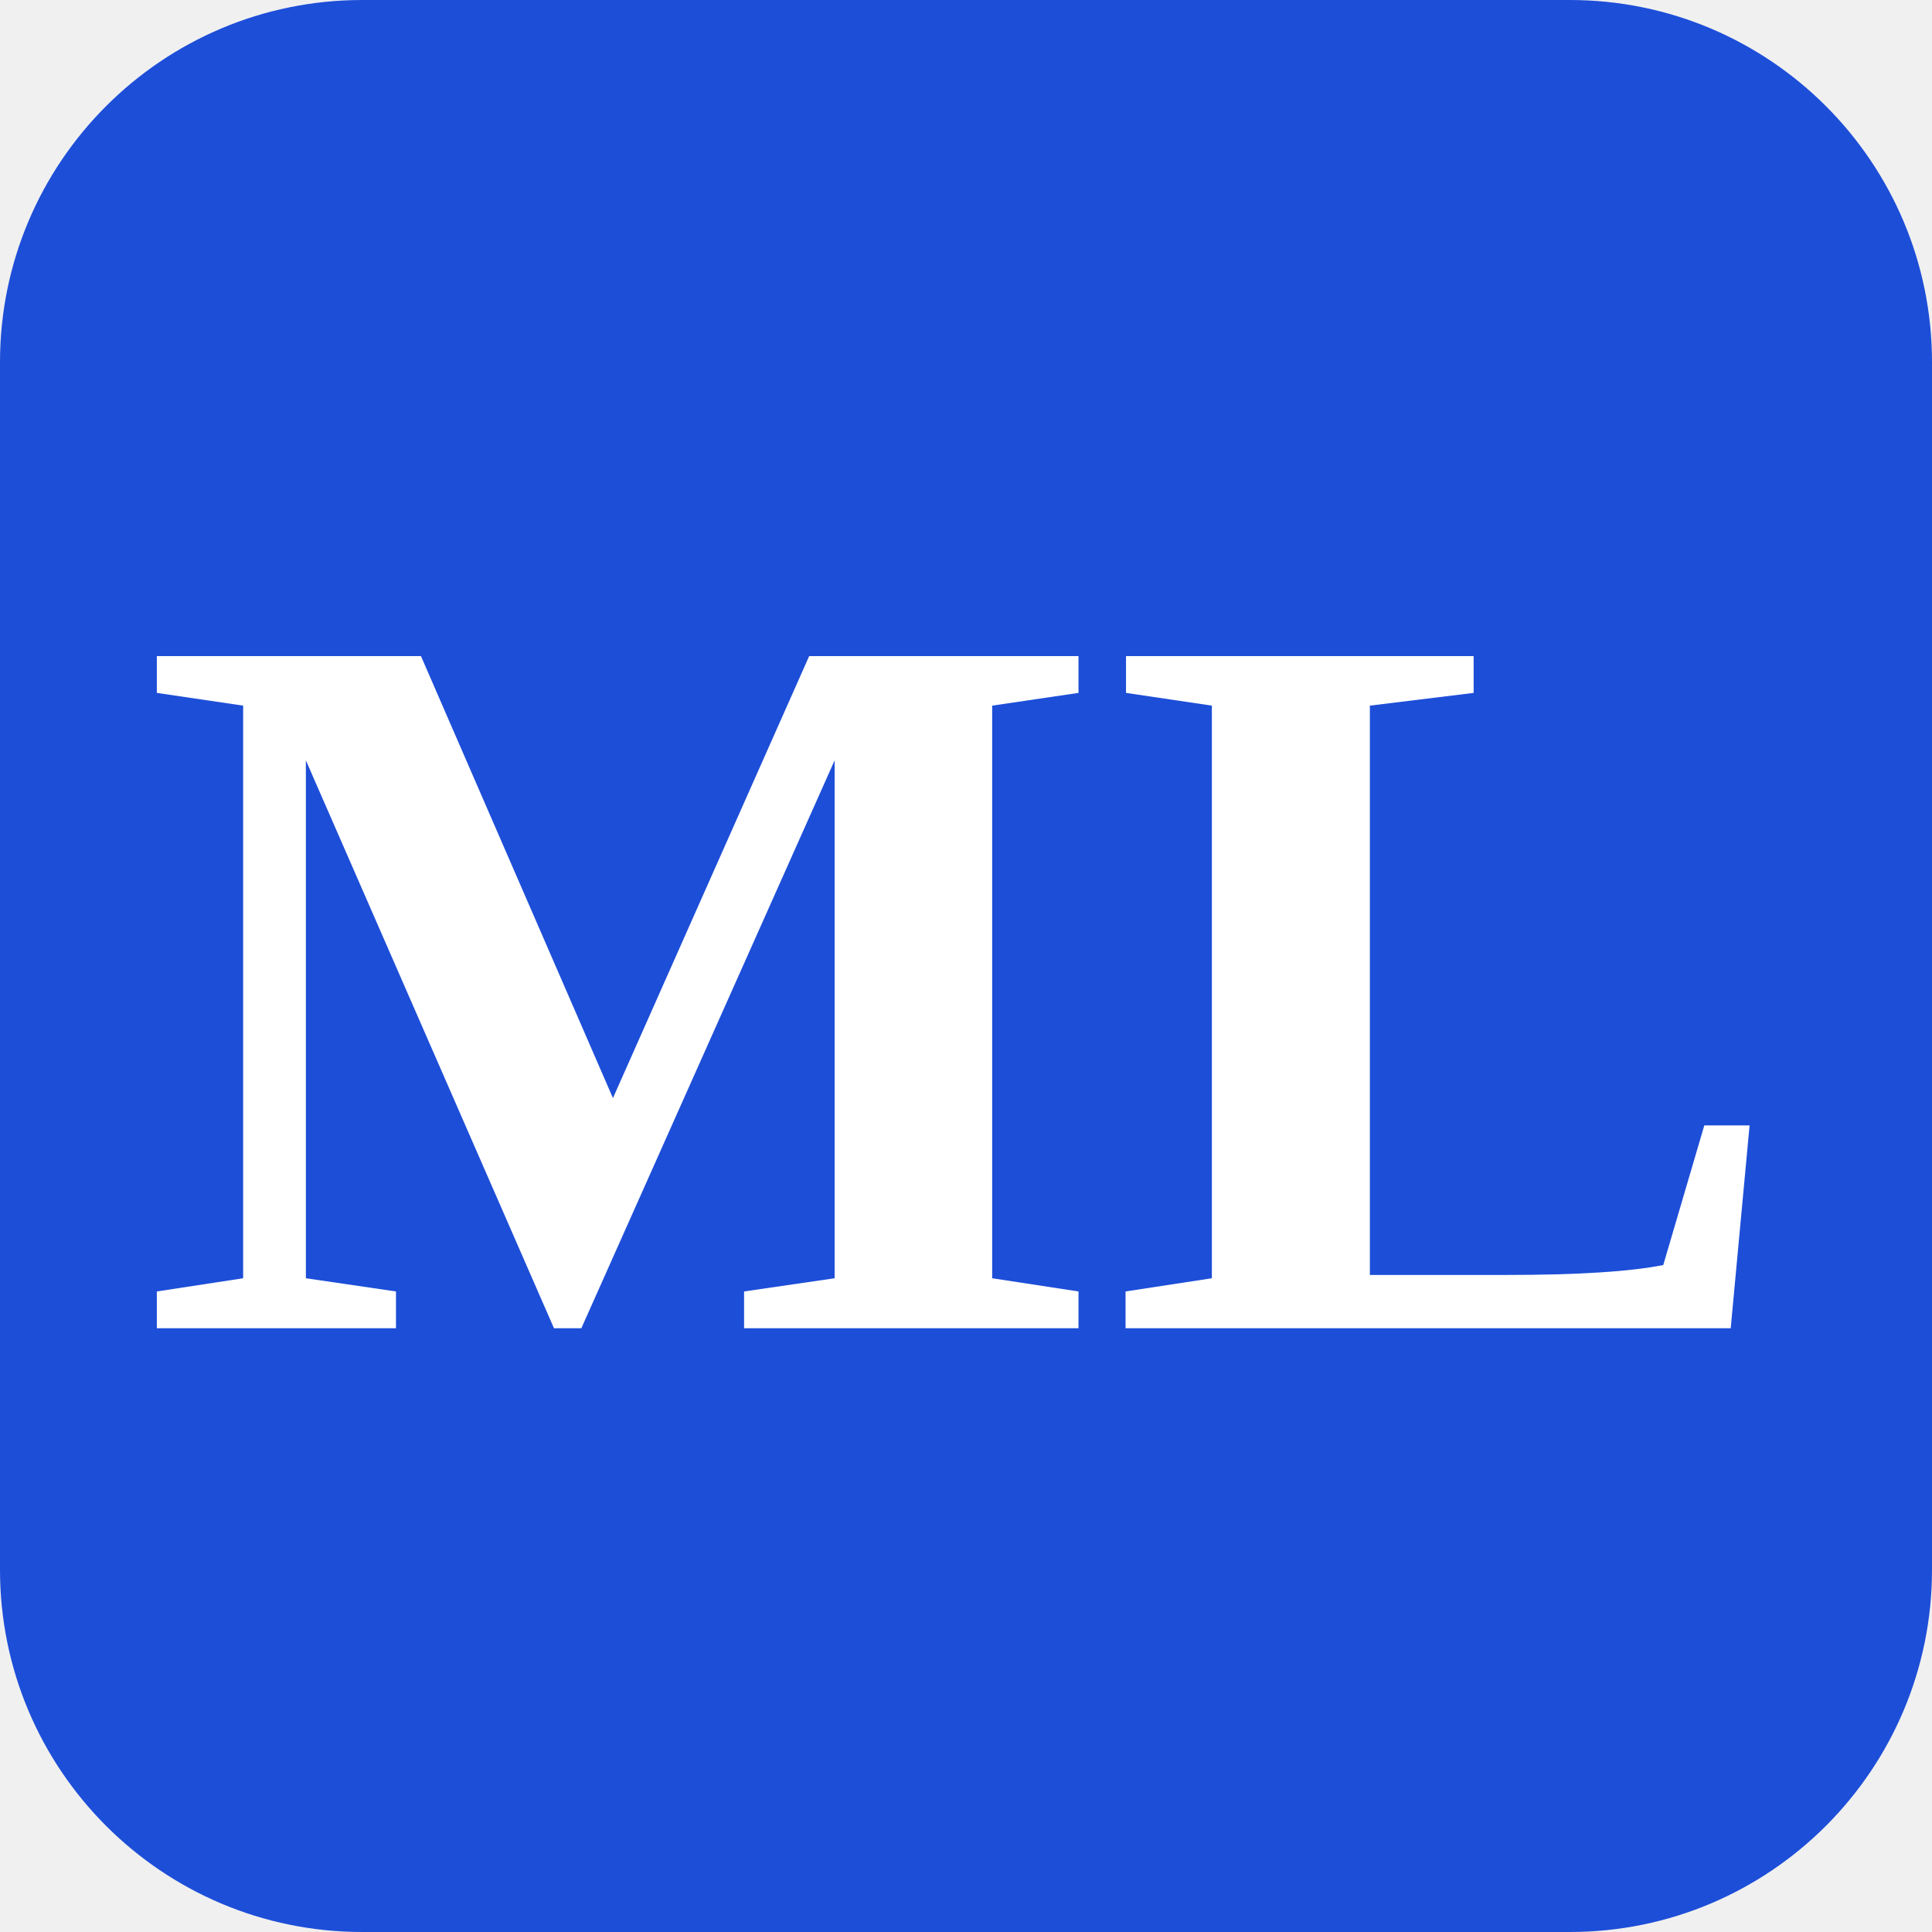
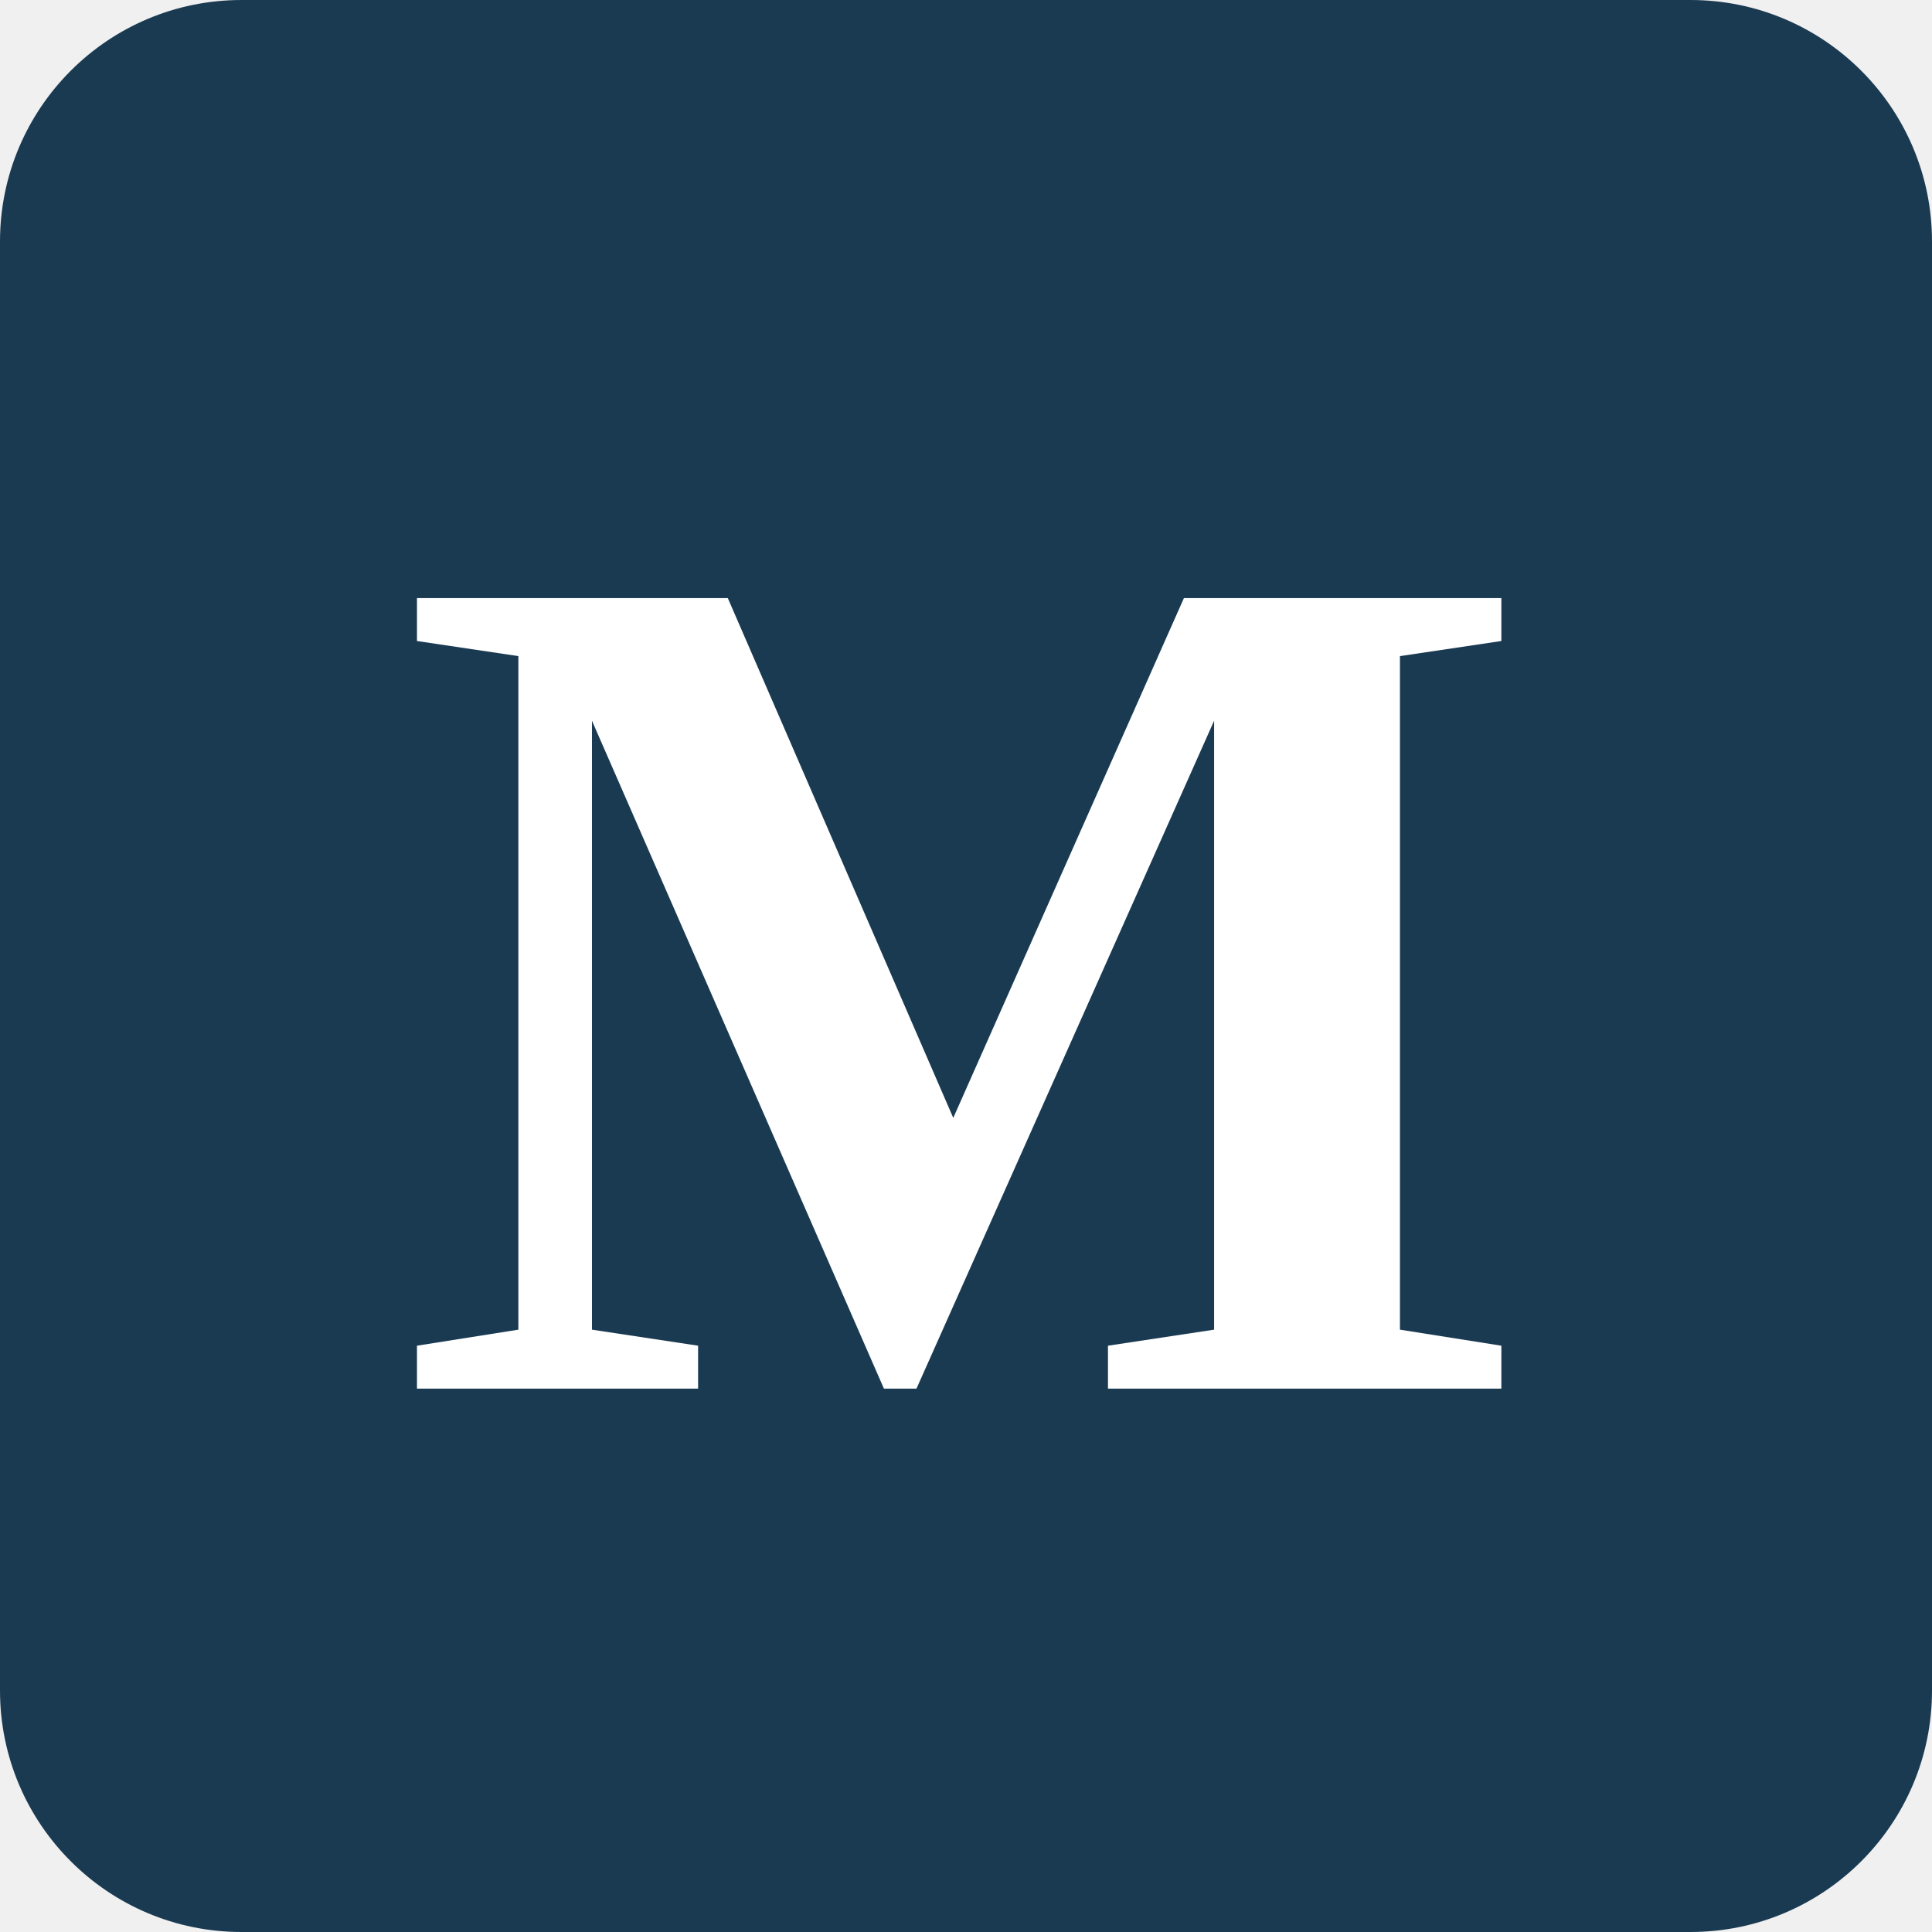
<svg xmlns="http://www.w3.org/2000/svg" viewBox="0 0 64 64" width="64" height="64">
-   <rect width="64" height="64" rx="12" fill="#1d4ed8" />
-   <text x="32" y="44" font-family="Georgia, 'Times New Roman', serif" font-size="34" font-weight="700" fill="#ffffff" text-anchor="middle">ML</text>
+   <rect width="64" height="64" rx="8" fill="#1a3a52" />
+   <text x="32" y="46" font-family="Georgia, 'Times New Roman', serif" font-size="40" font-weight="700" fill="#ffffff" text-anchor="middle">M</text>
</svg>
